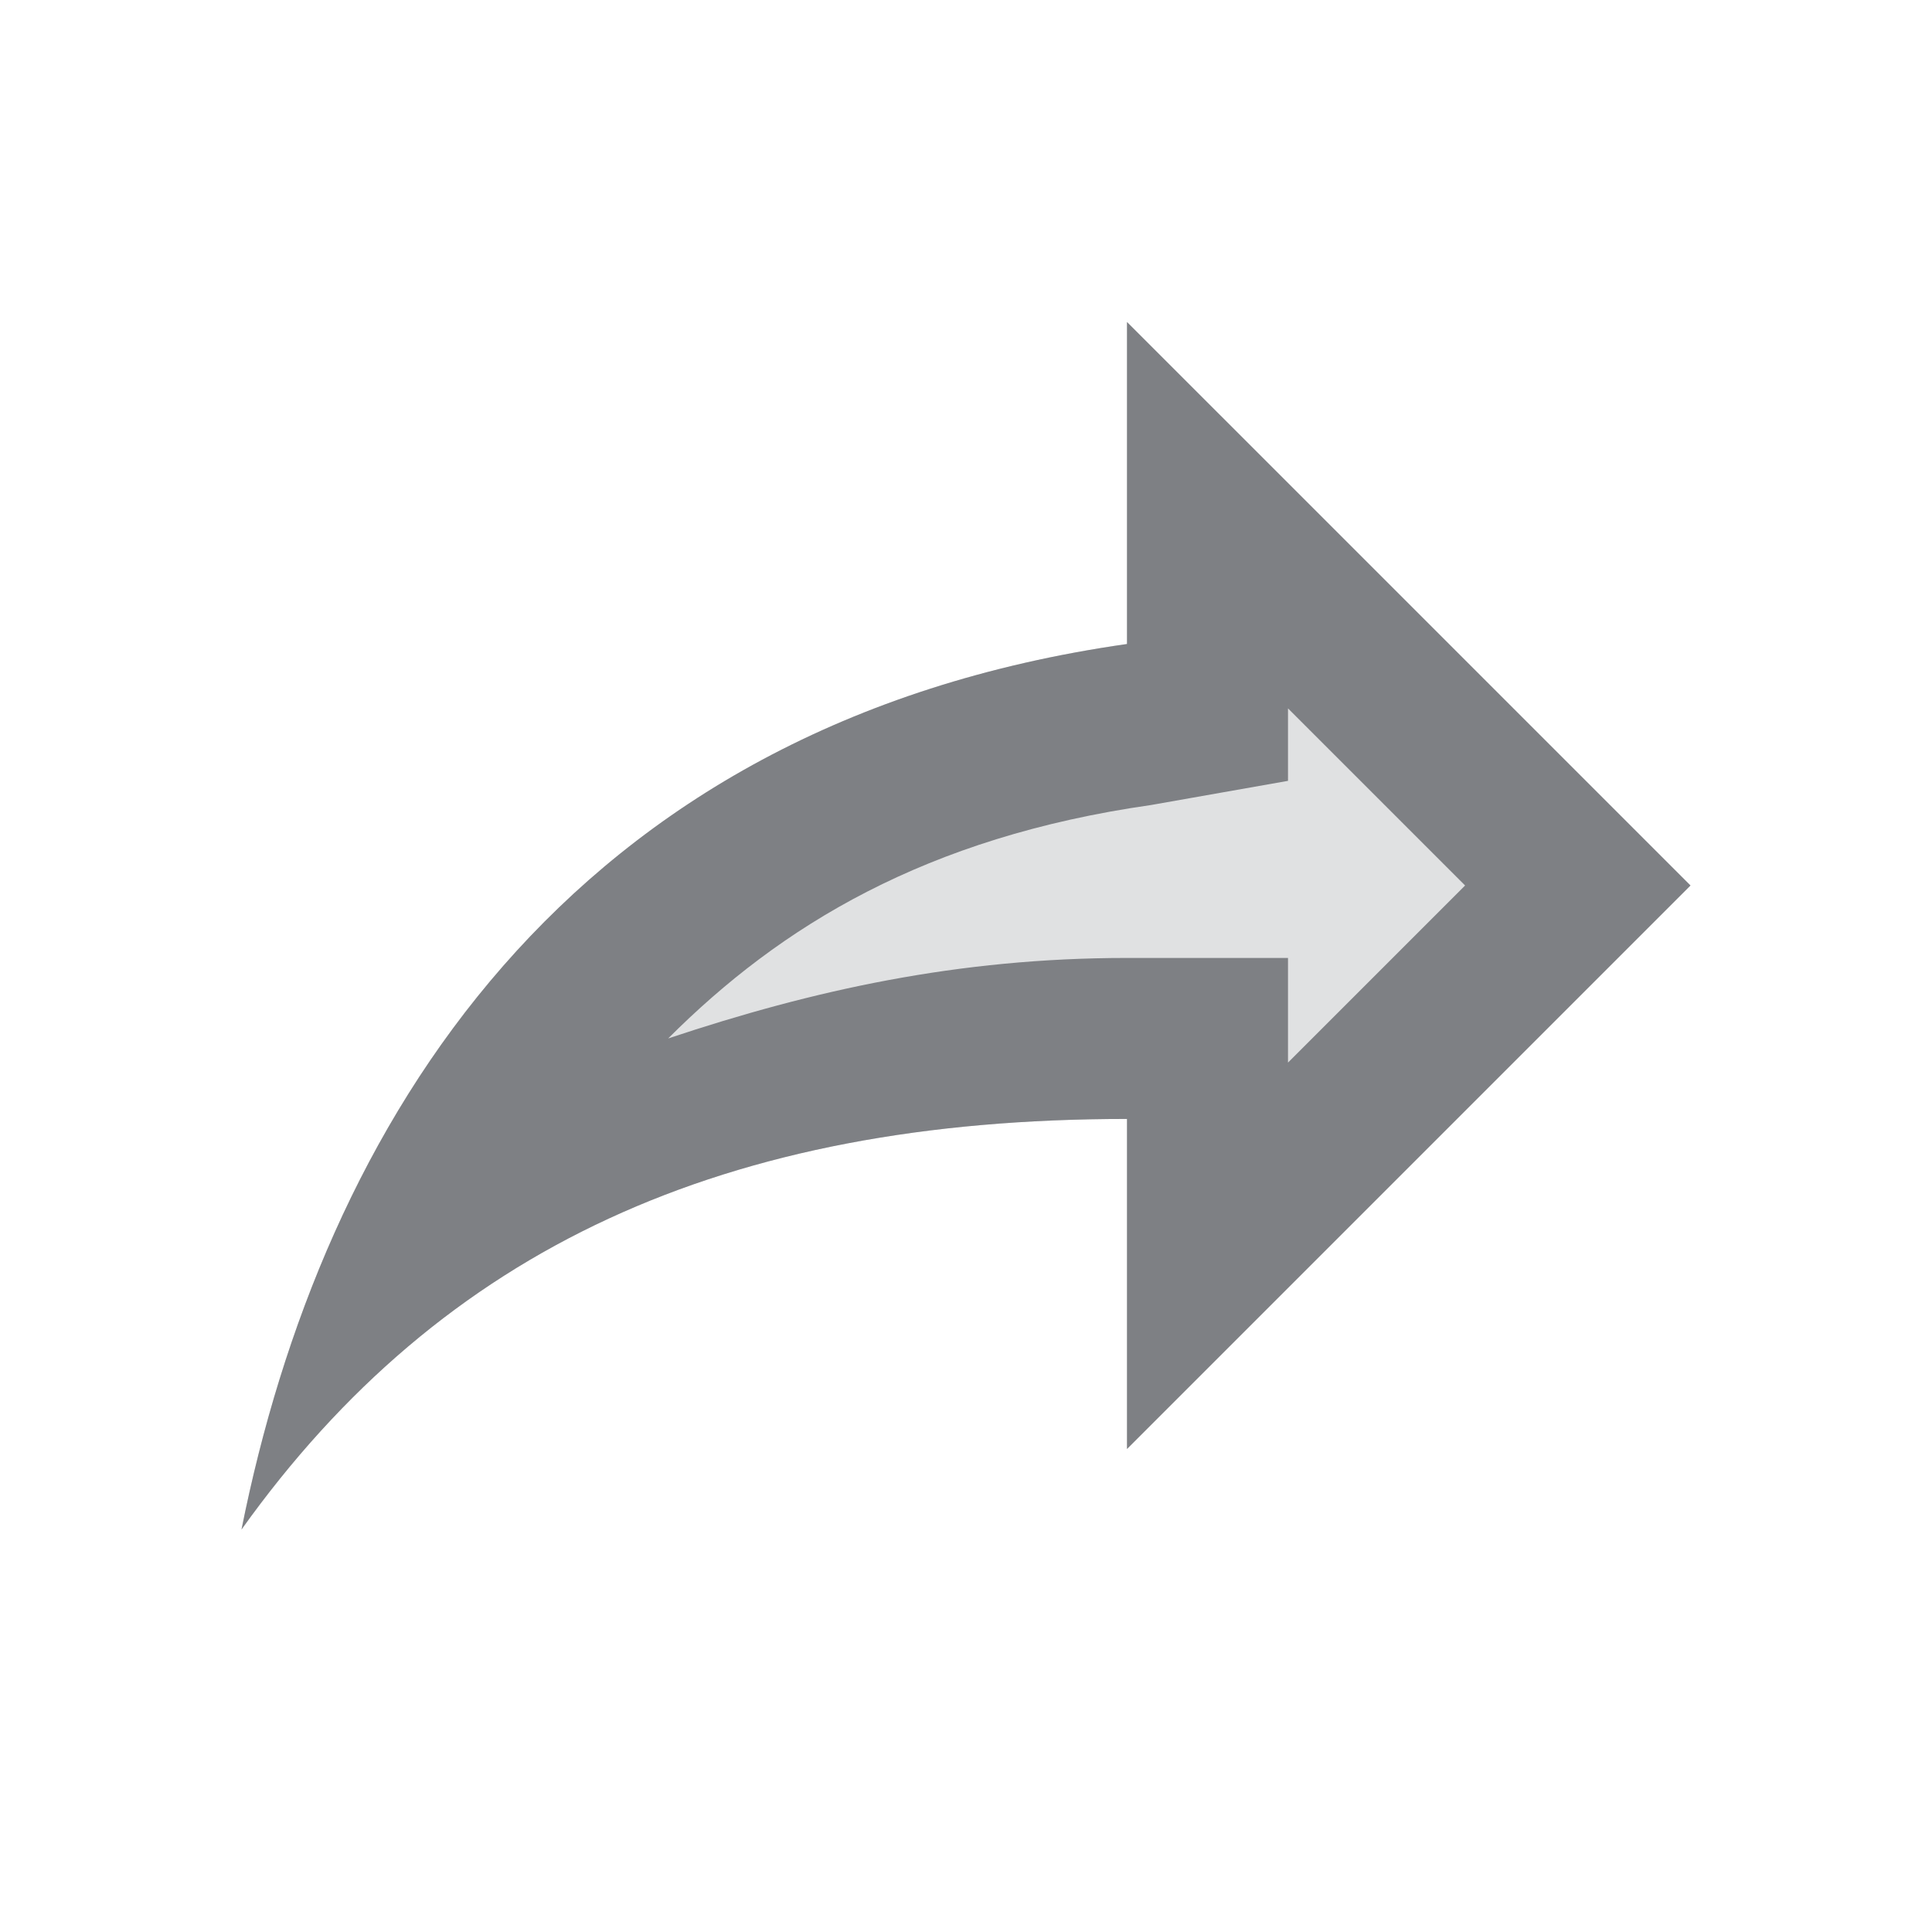
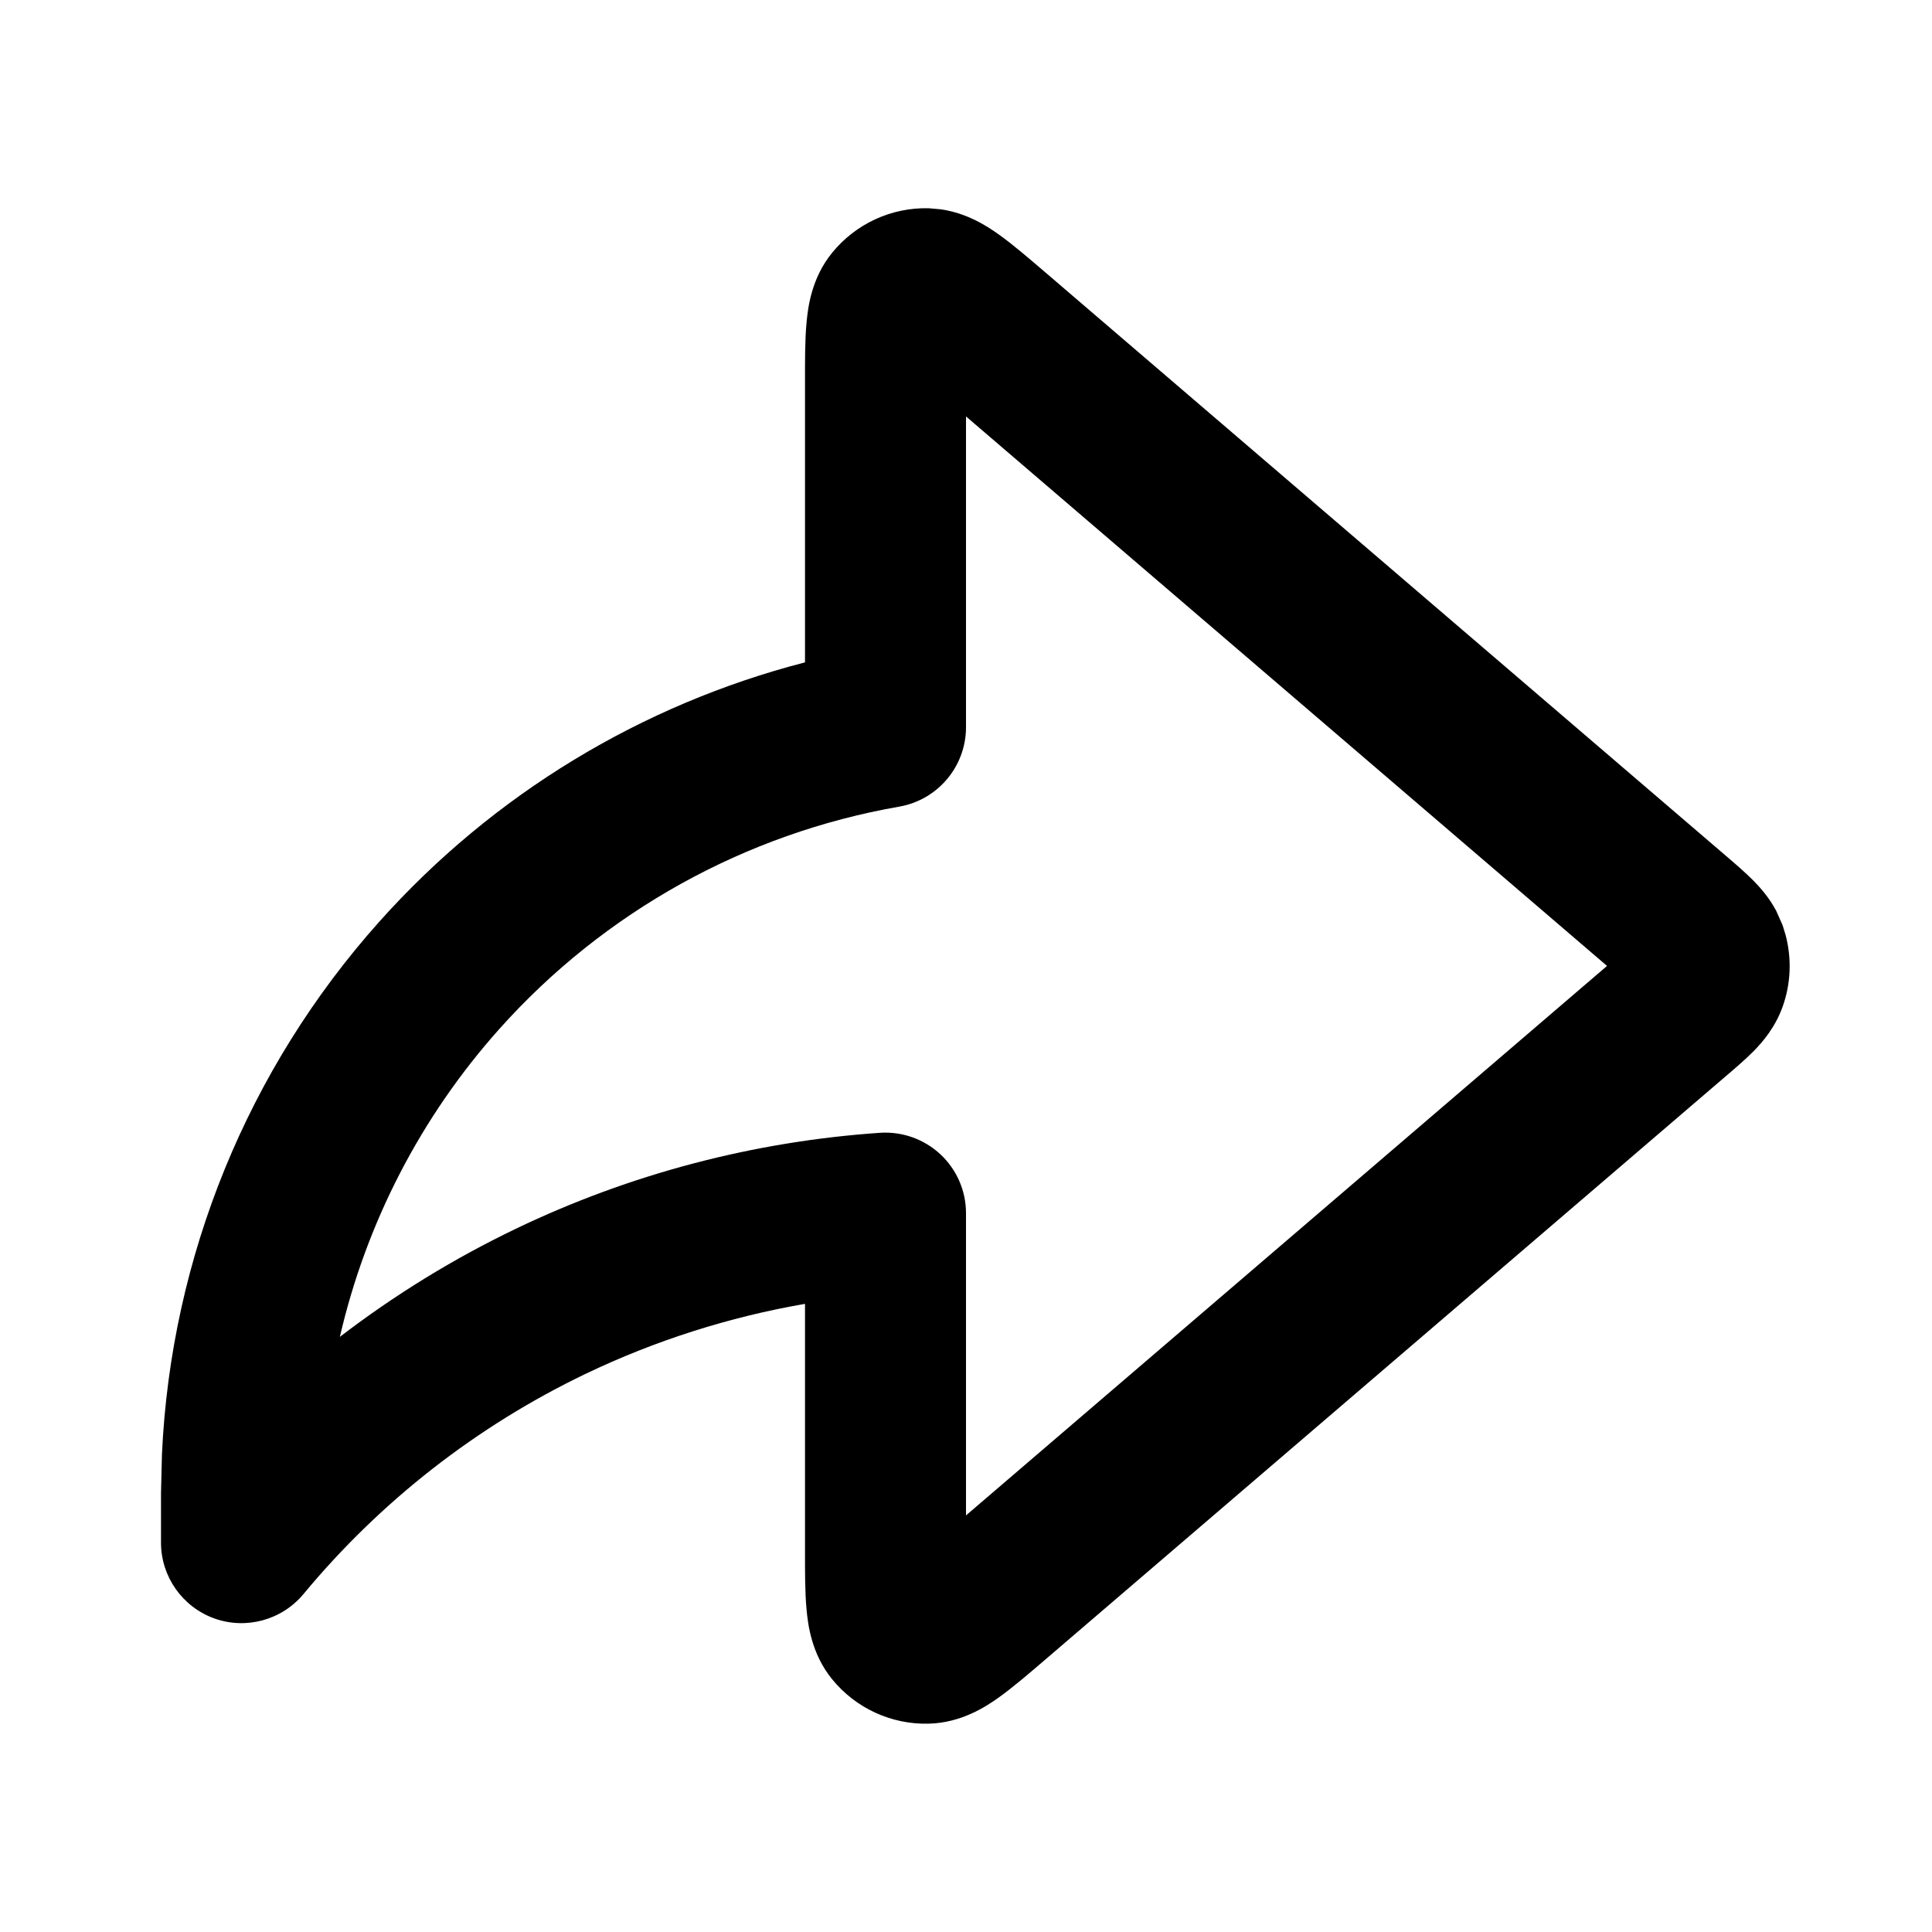
<svg xmlns="http://www.w3.org/2000/svg" width="24" height="24" viewBox="0 0 24 24" fill="none">
-   <path opacity="0.24" d="M21 11L14 4V8C7 9 4 14 3 19C5.5 15.5 9 13.9 14 13.9V18L21 11Z" fill="#7E8084" />
-   <path d="M14 4V8C7 9 4 14 3 19C5.5 15.5 9 13.9 14 13.9V18L21 11L14 4ZM16 8.8L18.2 11L16 13.2V11.9H14C11.9 11.9 10.1 12.3 8.3 12.9C9.7 11.5 11.5 10.4 14.3 10L16 9.7V8.8Z" fill="#7E8084" />
+   <path d="M11.685 2.6C12.018 2.647 12.27 2.815 12.405 2.911C12.578 3.034 12.777 3.205 12.972 3.372L21.442 10.633C21.551 10.726 21.681 10.838 21.785 10.943C21.868 11.028 21.976 11.149 22.064 11.313L22.144 11.493L22.182 11.617C22.259 11.91 22.247 12.22 22.144 12.507C22.051 12.765 21.896 12.944 21.785 13.057C21.681 13.162 21.551 13.273 21.442 13.366L12.972 20.627C12.777 20.794 12.578 20.965 12.405 21.088C12.251 21.198 11.944 21.402 11.537 21.412C11.073 21.424 10.63 21.22 10.337 20.86C10.08 20.545 10.036 20.179 10.019 19.99C9.999 19.779 10 19.517 10 19.261V16.197C9.058 16.36 8.14 16.652 7.273 17.067C5.922 17.716 4.727 18.648 3.77 19.802C3.5 20.126 3.056 20.247 2.66 20.104C2.264 19.96 2 19.584 2 19.163V18.55L2.012 18.061C2.125 15.616 3.076 13.279 4.714 11.447C6.126 9.867 7.969 8.753 10 8.228V4.739C10 4.483 9.999 4.221 10.019 4.01C10.036 3.821 10.08 3.455 10.337 3.14C10.63 2.78 11.073 2.575 11.537 2.587L11.685 2.6ZM11.172 10.02C9.258 10.354 7.507 11.324 6.205 12.78C5.225 13.876 4.548 15.195 4.222 16.607C4.9 16.087 5.633 15.636 6.408 15.264C7.829 14.582 9.365 14.179 10.933 14.072C11.209 14.054 11.48 14.151 11.683 14.34C11.885 14.529 12 14.793 12 15.07V18.825L19.963 11.999L12 5.173V9.034C12 9.52 11.65 9.936 11.172 10.02Z" fill="black" />
</svg>
